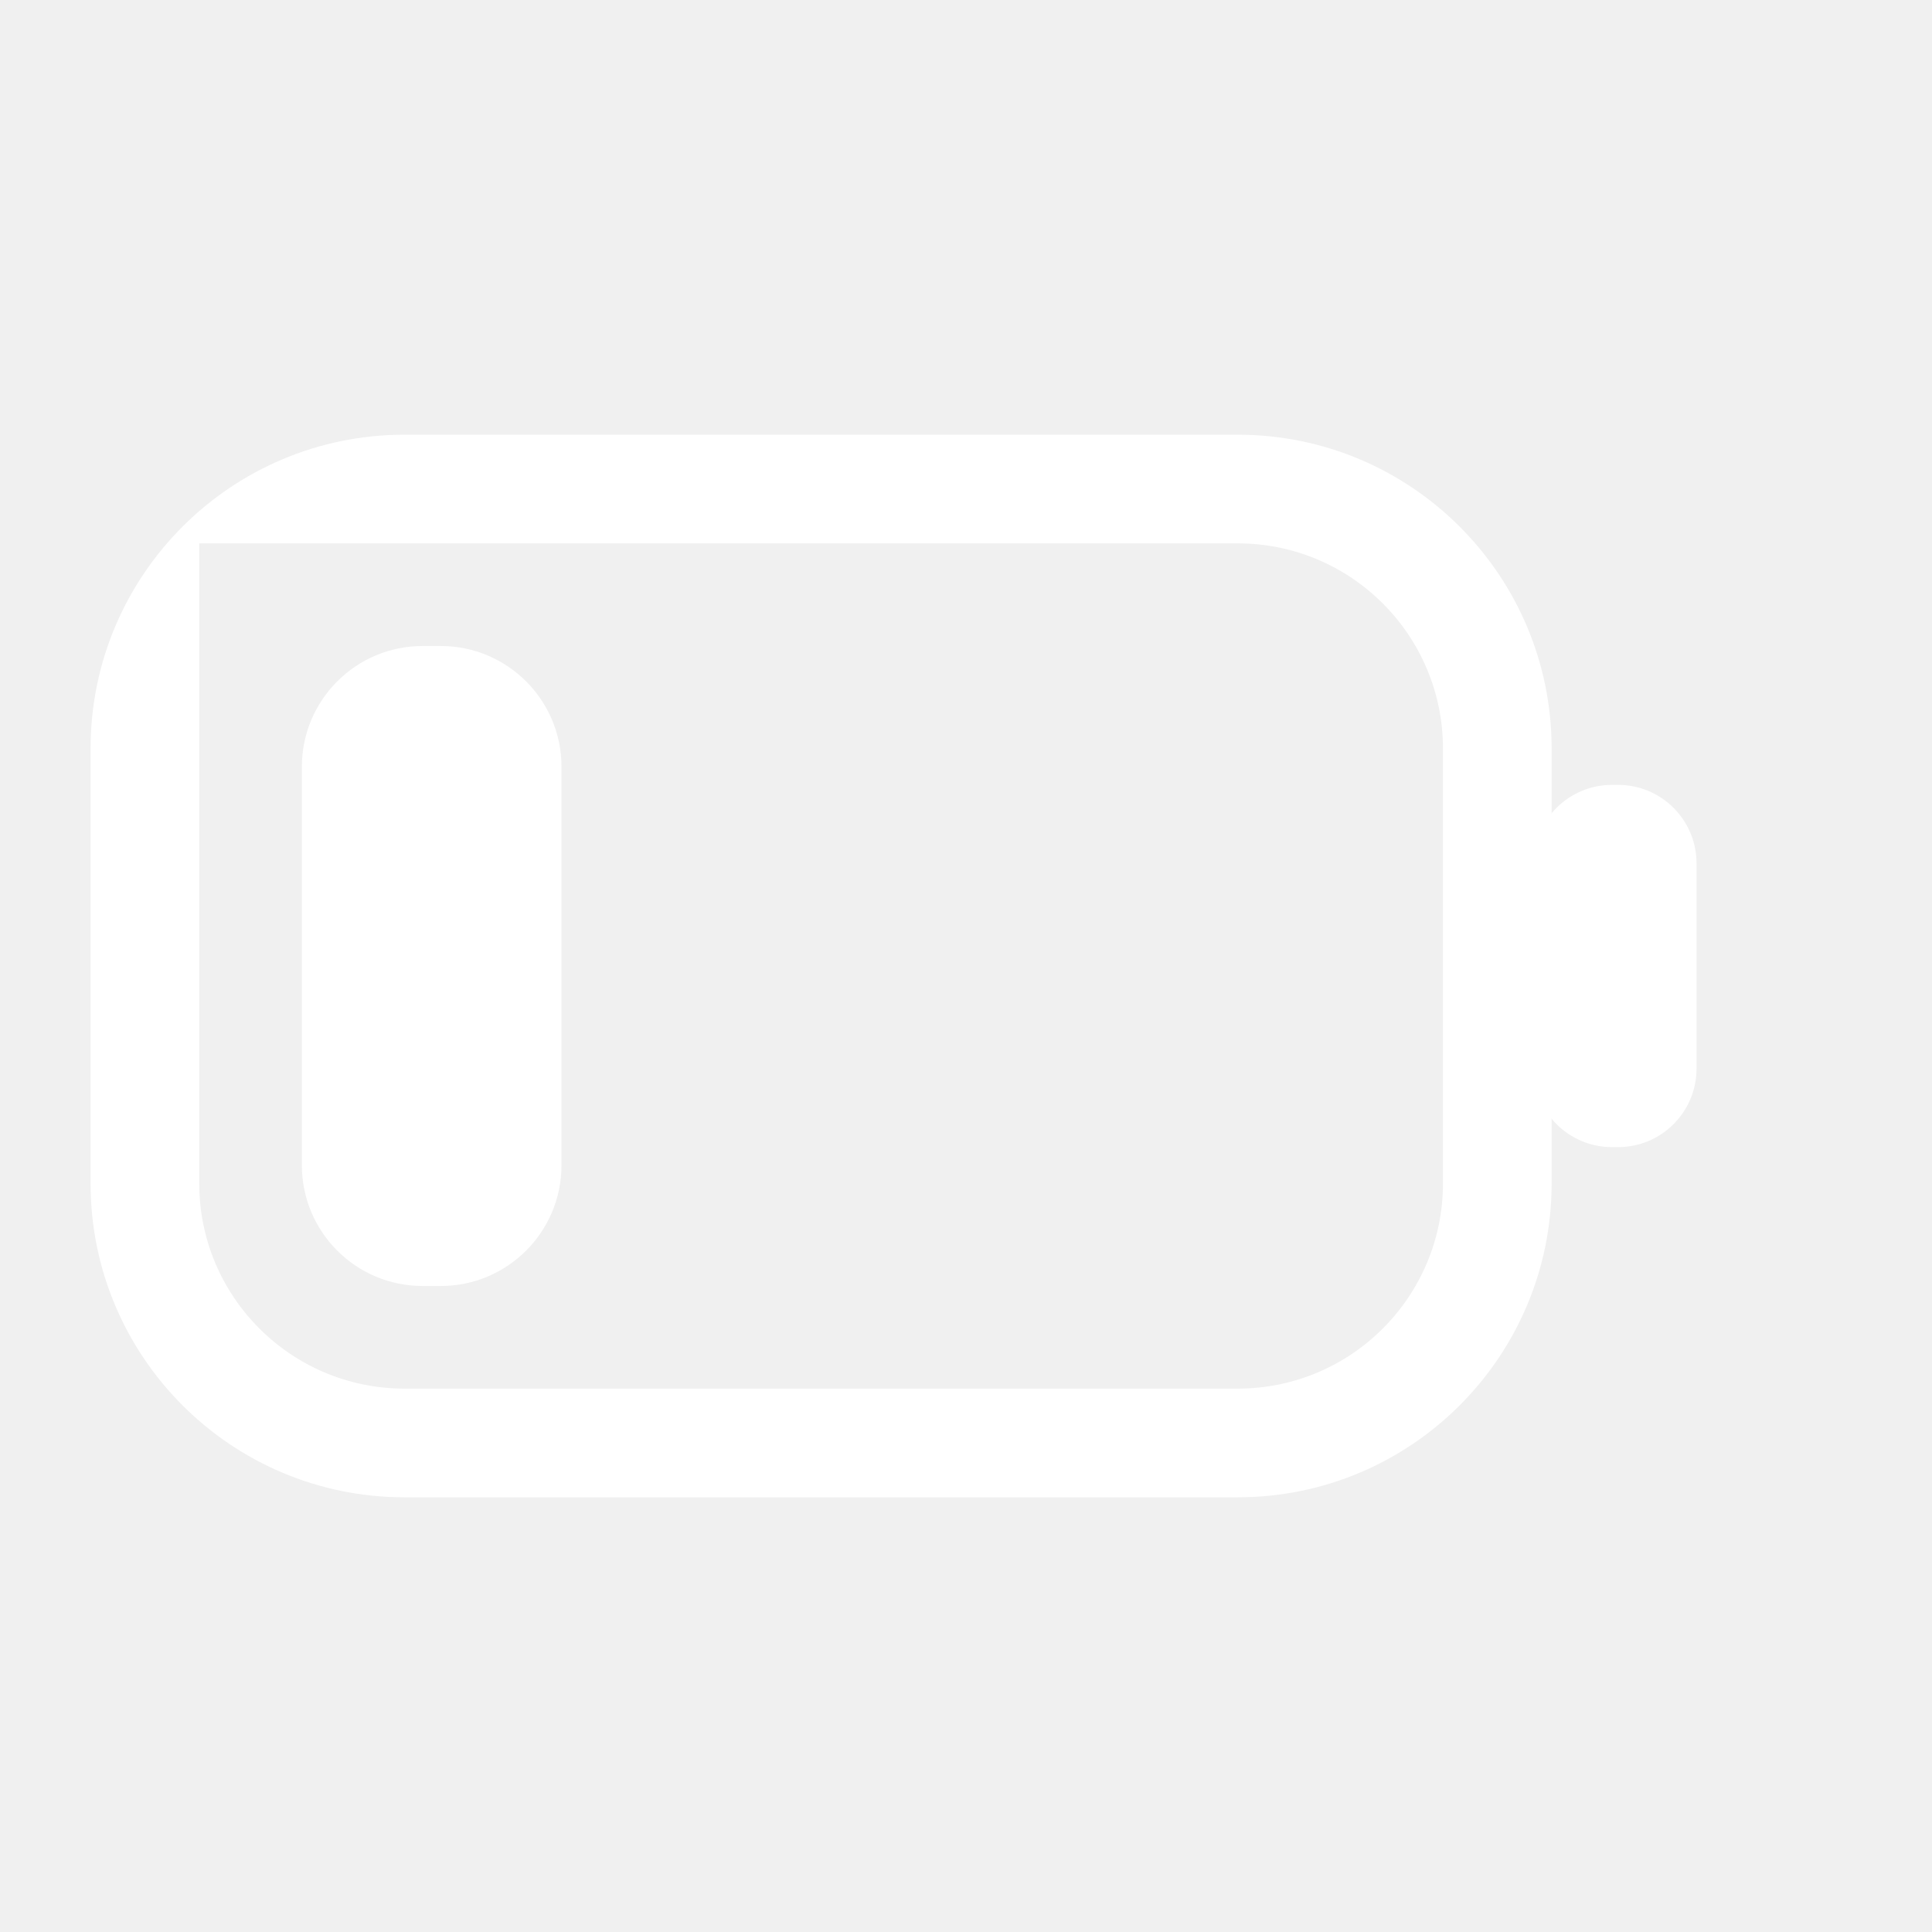
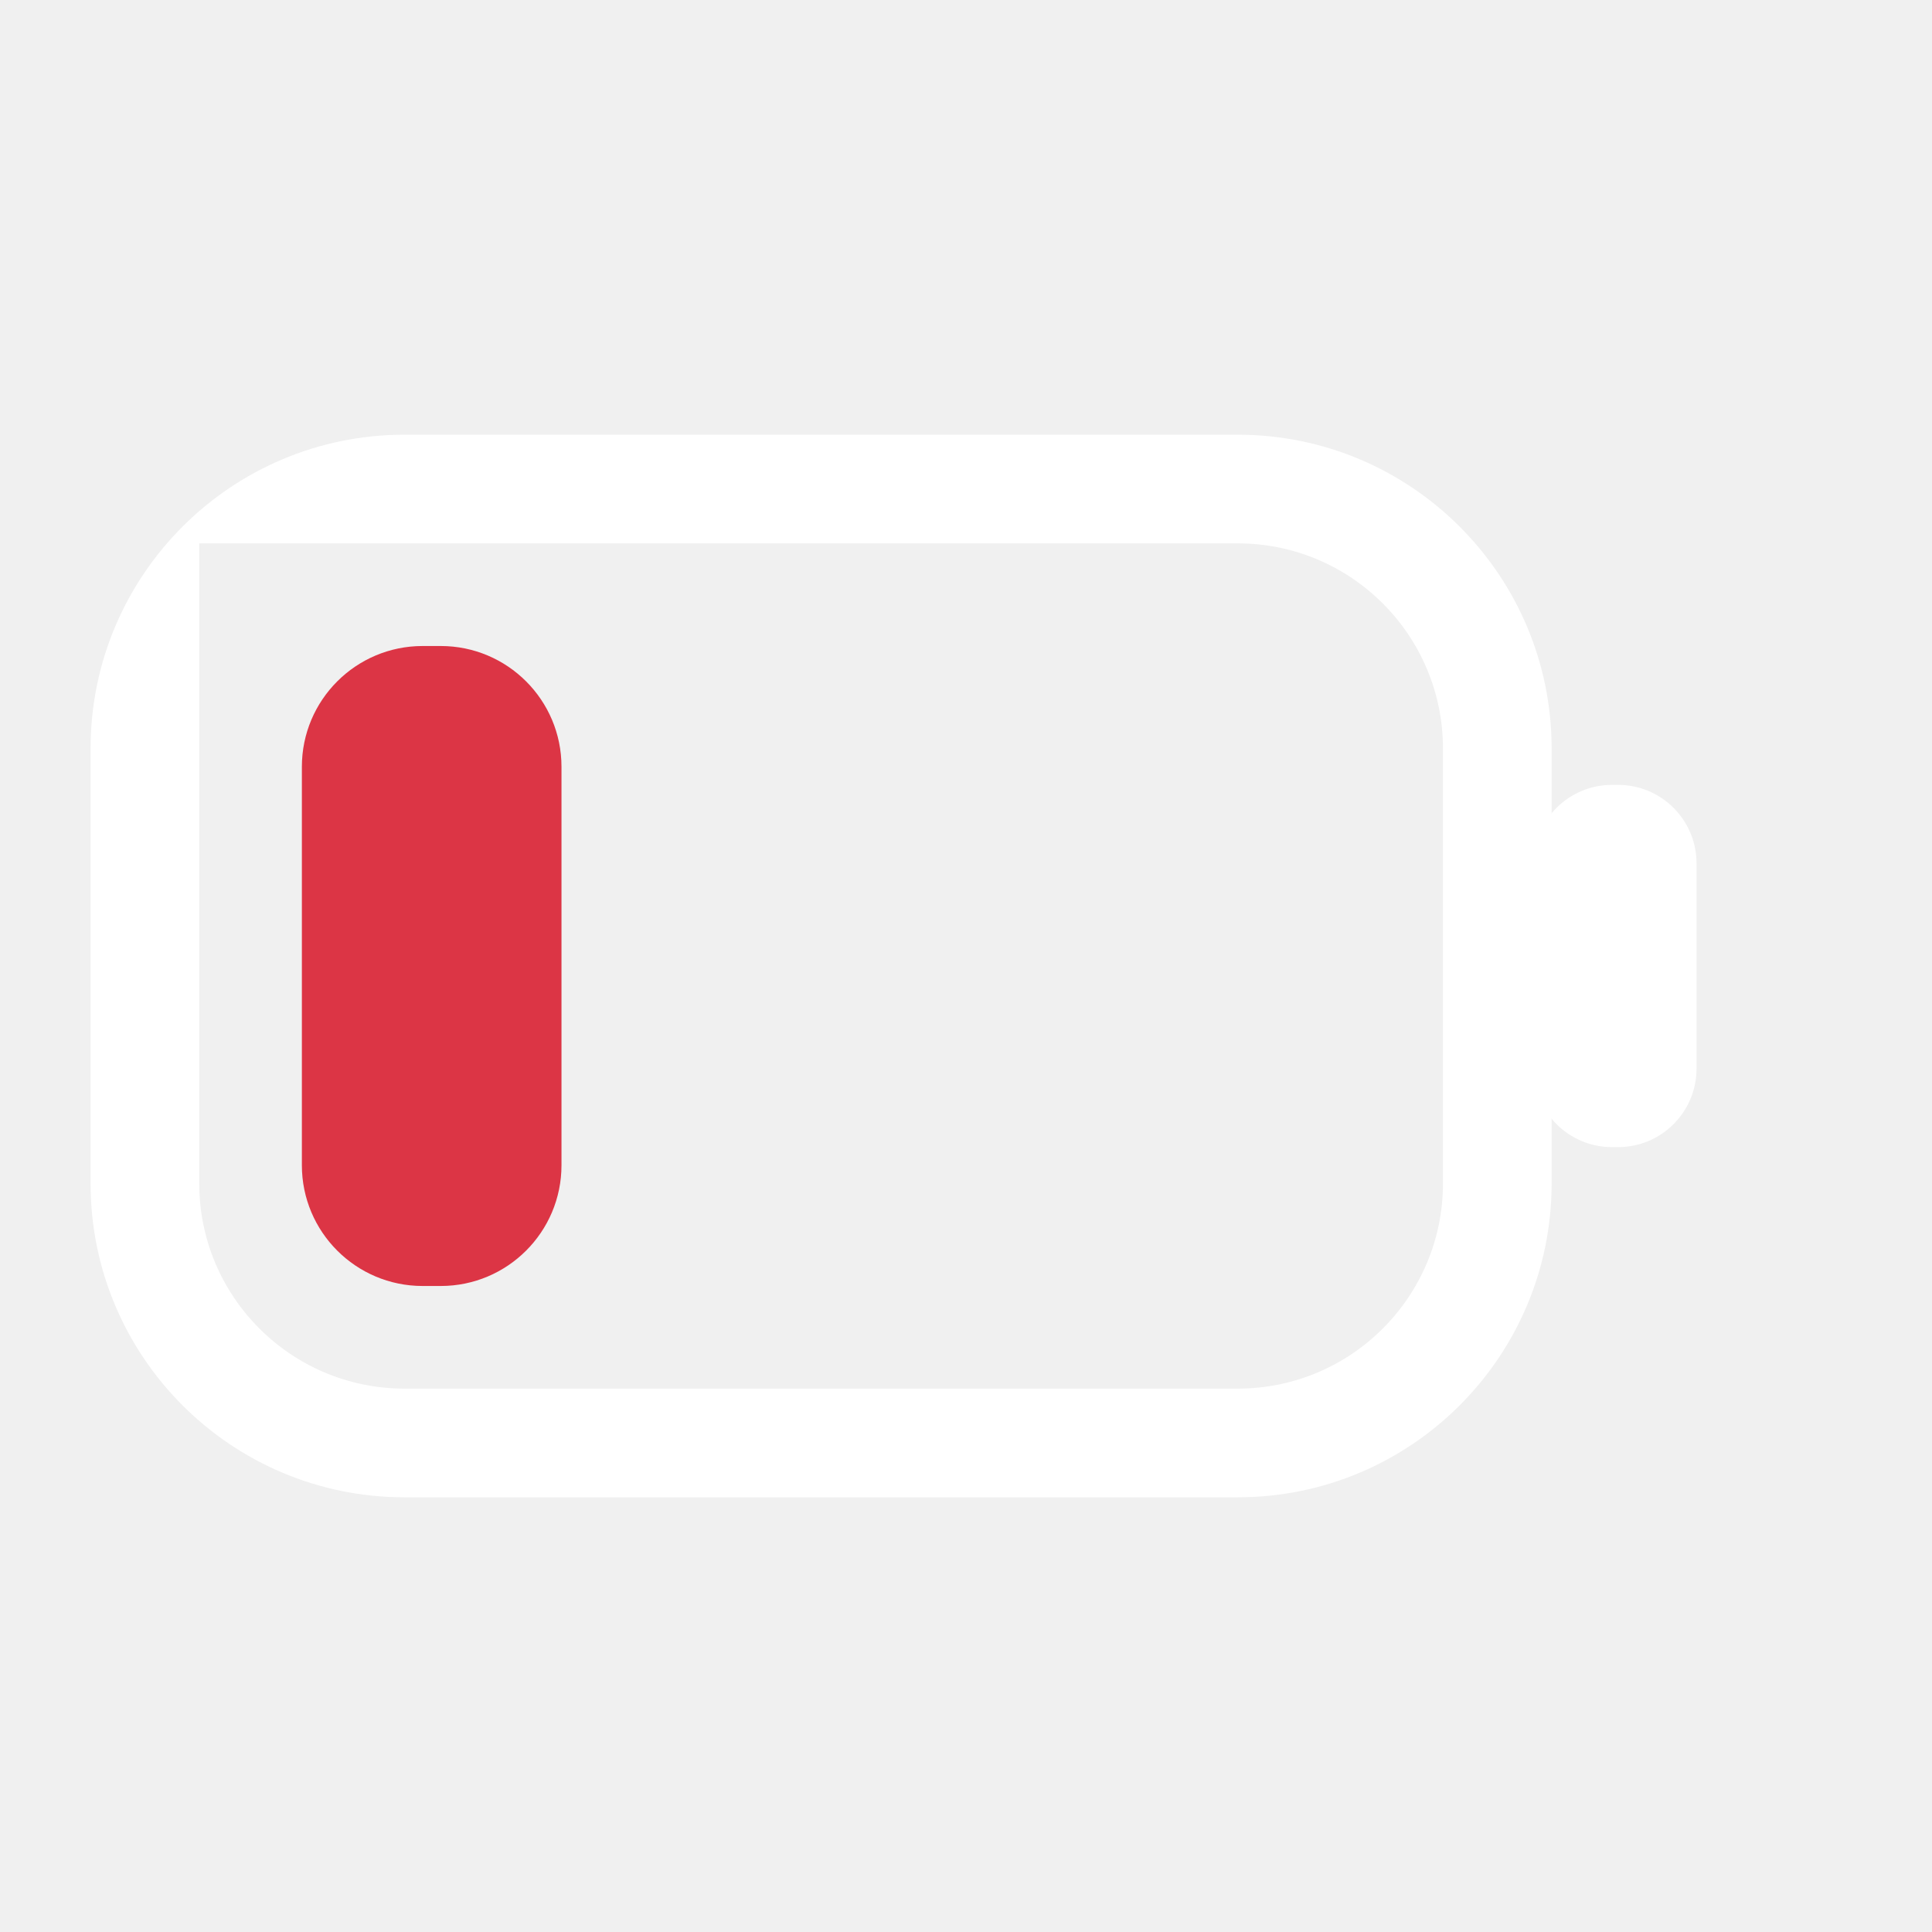
<svg xmlns="http://www.w3.org/2000/svg" viewBox="0 0 16 16" version="1.1">
  <path d="M 3.35,3.6 L 10.25,3.6 A 2.6,2.6 0 0 1 12.85,6.2 L 12.85,9.8 A 2.6,2.6 0 0 1 10.25,12.4 L 3.35,12.4 A 2.6,2.6 0 0 1 0.75,9.8 L 0.75,6.2 A 2.6,2.6 0 0 1 3.35,3.6 Z M 3.35,4.5 L 1.65,4.5 L 1.65,6.2 L 1.65,9.8 A 1.7,1.7 0 0 0 3.35,11.5 L 10.25,11.5 A 1.7,1.7 0 0 0 11.95,9.8 L 11.95,6.2 A 1.7,1.7 0 0 0 10.25,4.5 L 3.35,4.5 Z" fill="#ffffff" fill-rule="evenodd" />
  <path d="M 13.35,6.5 L 13.4,6.5 A 0.65,0.65 0 0 1 14.05,7.15 L 14.05,8.85 A 0.65,0.65 0 0 1 13.4,9.5 L 13.35,9.5 A 0.65,0.65 0 0 1 12.7,8.85 L 12.7,7.15 A 0.65,0.65 0 0 1 13.35,6.5 Z" fill="#ffffff" />
-   <path d="M 3.5,5.35 L 3.65,5.35 A 1.0,1.0 0 0 1 4.65,6.35 L 4.65,9.65 A 1.0,1.0 0 0 1 3.65,10.65 L 3.5,10.65 A 1.0,1.0 0 0 1 2.5,9.65 L 2.5,6.35 A 1.0,1.0 0 0 1 3.5,5.35 Z" fill="#ffffff" />
+   <path d="M 3.5,5.35 L 3.65,5.35 A 1.0,1.0 0 0 1 4.65,6.35 L 4.65,9.65 A 1.0,1.0 0 0 1 3.65,10.65 L 3.5,10.65 A 1.0,1.0 0 0 1 2.5,9.65 L 2.5,6.35 A 1.0,1.0 0 0 1 3.5,5.35 Z" fill="#dc3545" />
</svg>
